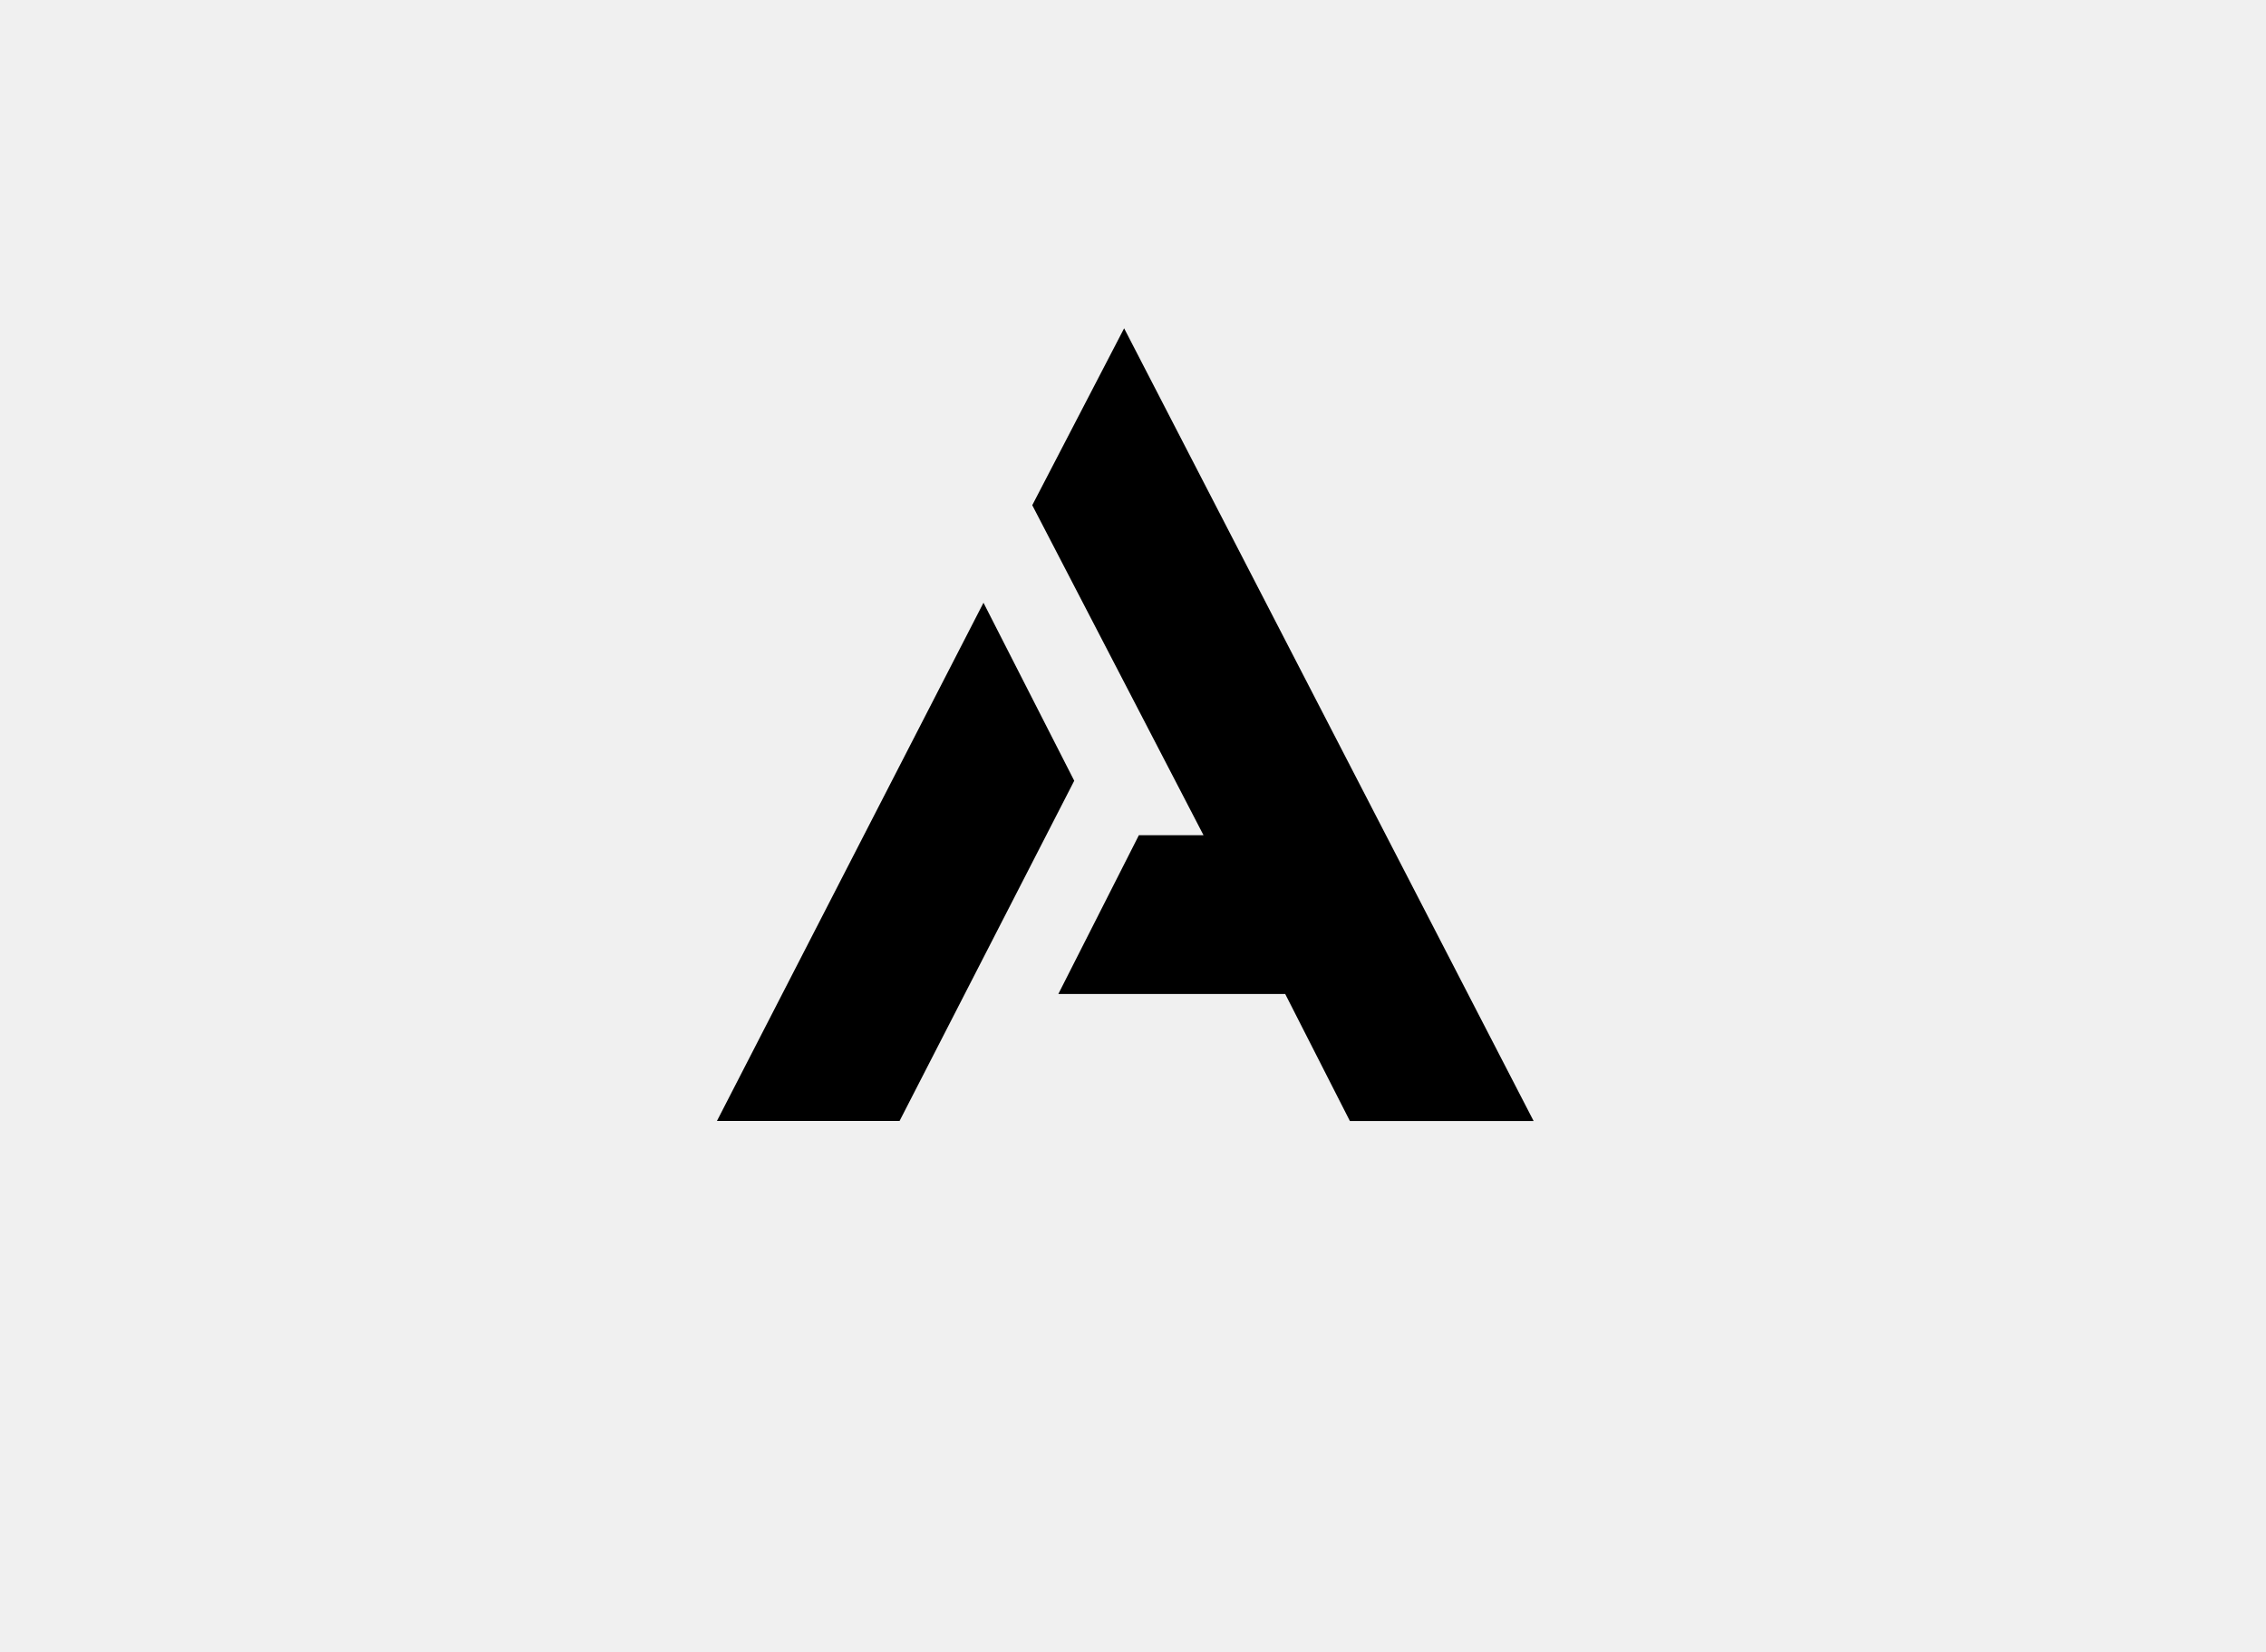
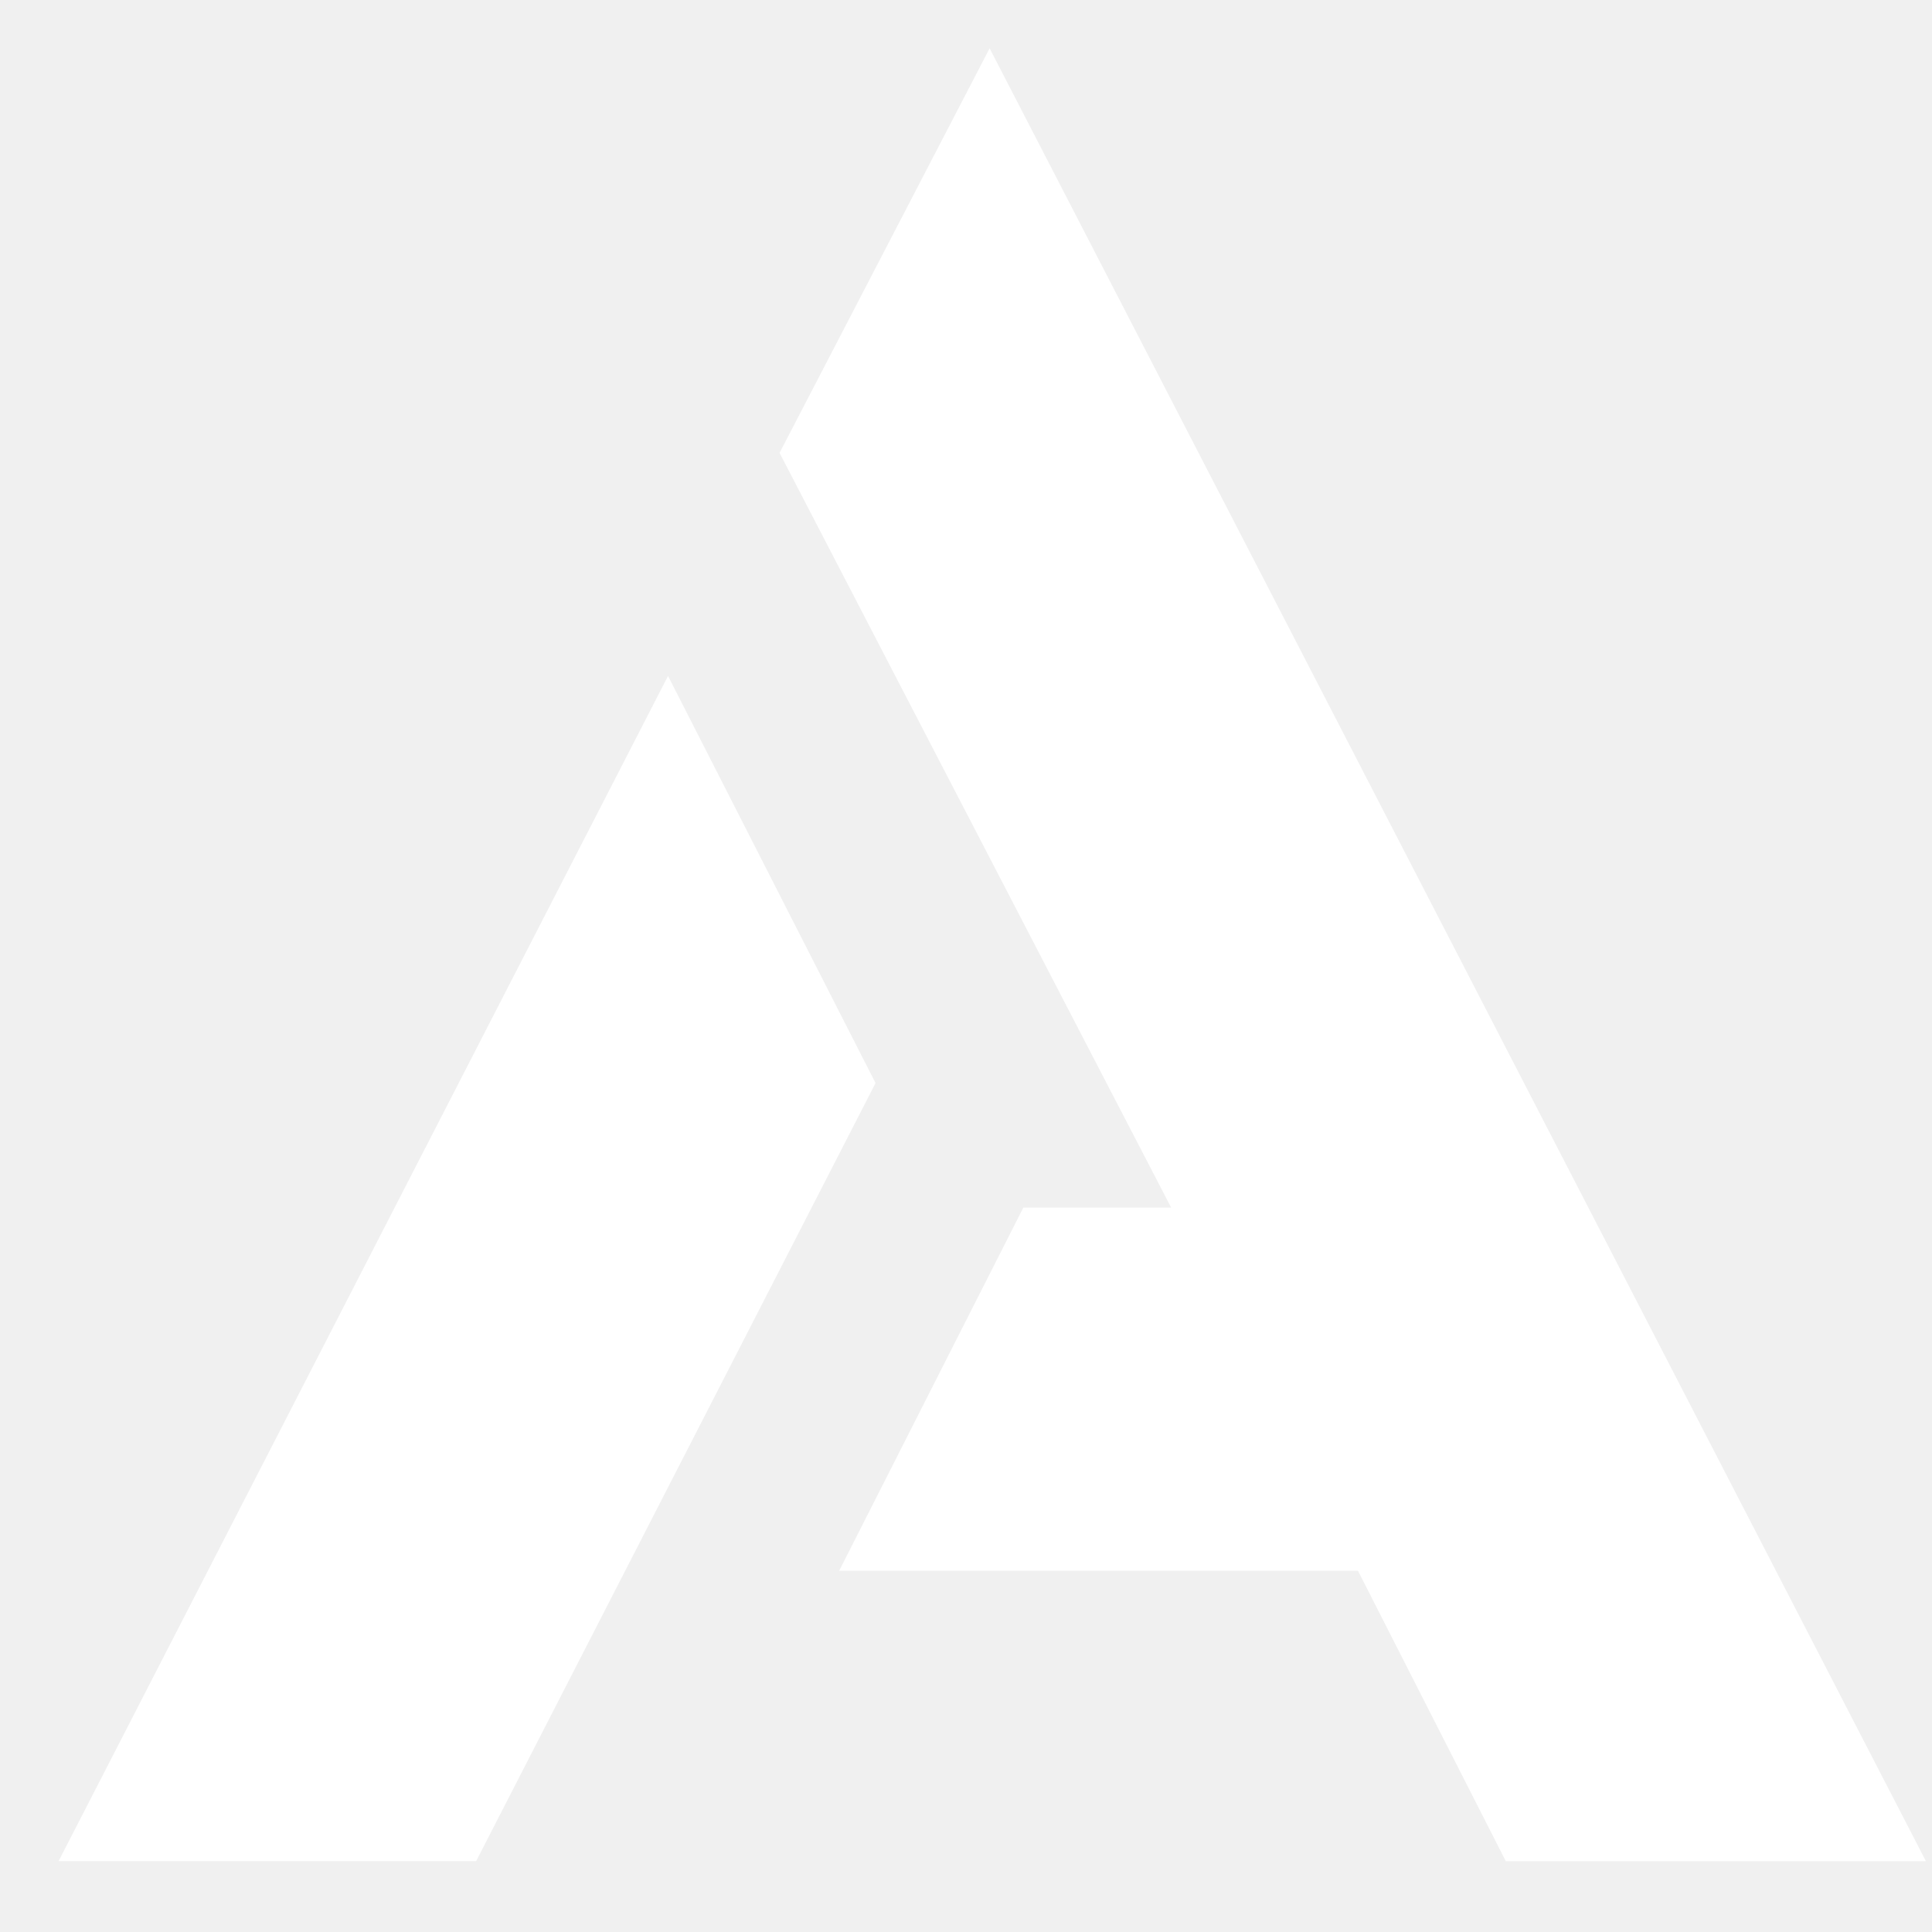
- <svg xmlns="http://www.w3.org/2000/svg" class="miniLogo" version="1.1" id="Layer_1" x="0px" y="0px" width="59px" height="43px" viewBox="0 0 59 43" enable-background="new 0 0 59 43" xml:space="preserve">
+ <svg xmlns="http://www.w3.org/2000/svg" class="miniLogo" version="1.1" id="Layer_1" x="0px" y="0px" width="100px" height="100px" viewBox="18 8 22 22" xml:space="preserve" fill="white">
  <g>
    <path d="M25.607,15.697l2.363,4.636l-4.548,8.86h-4.755L25.607,15.697z M33.463,25.886h-5.907l2.097-4.135h1.683l-4.459-8.594   l2.392-4.607l10.662,20.644h-4.784L33.463,25.886z" />
  </g>
-   <g>
- </g>
-   <g>
- </g>
-   <g>
- </g>
-   <g>
- </g>
-   <g>
- </g>
-   <g>
- </g>
</svg>
